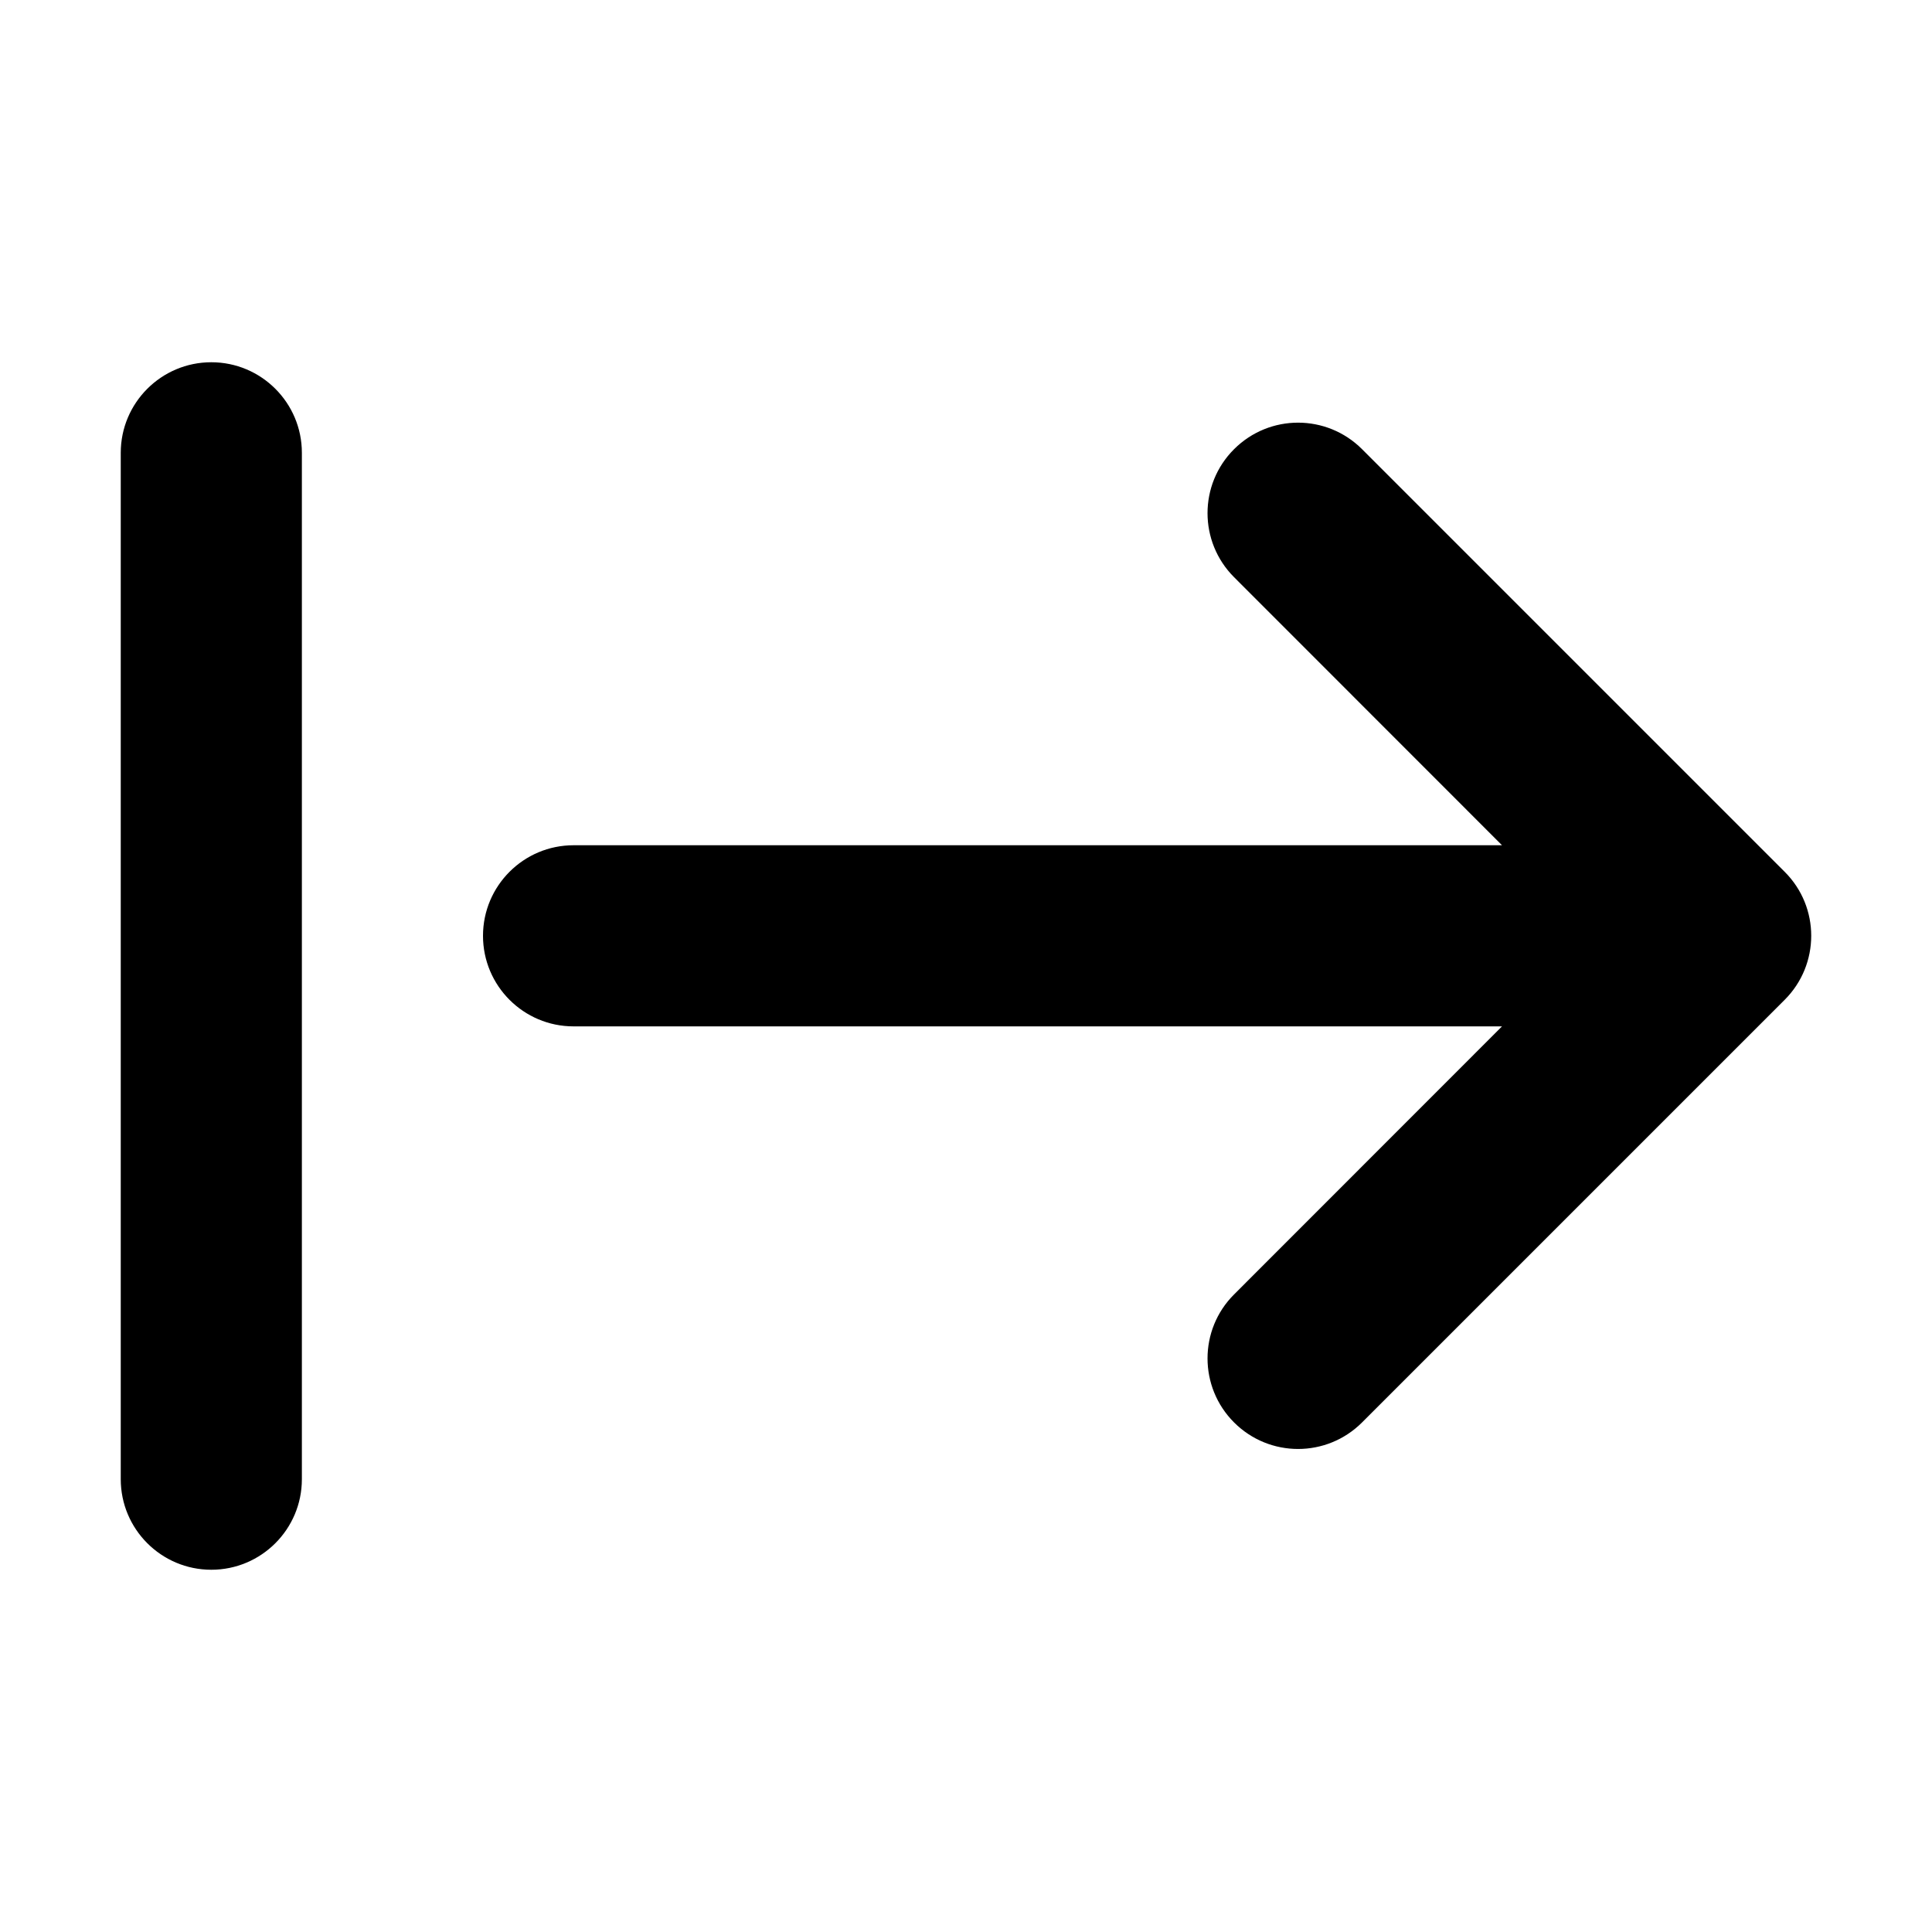
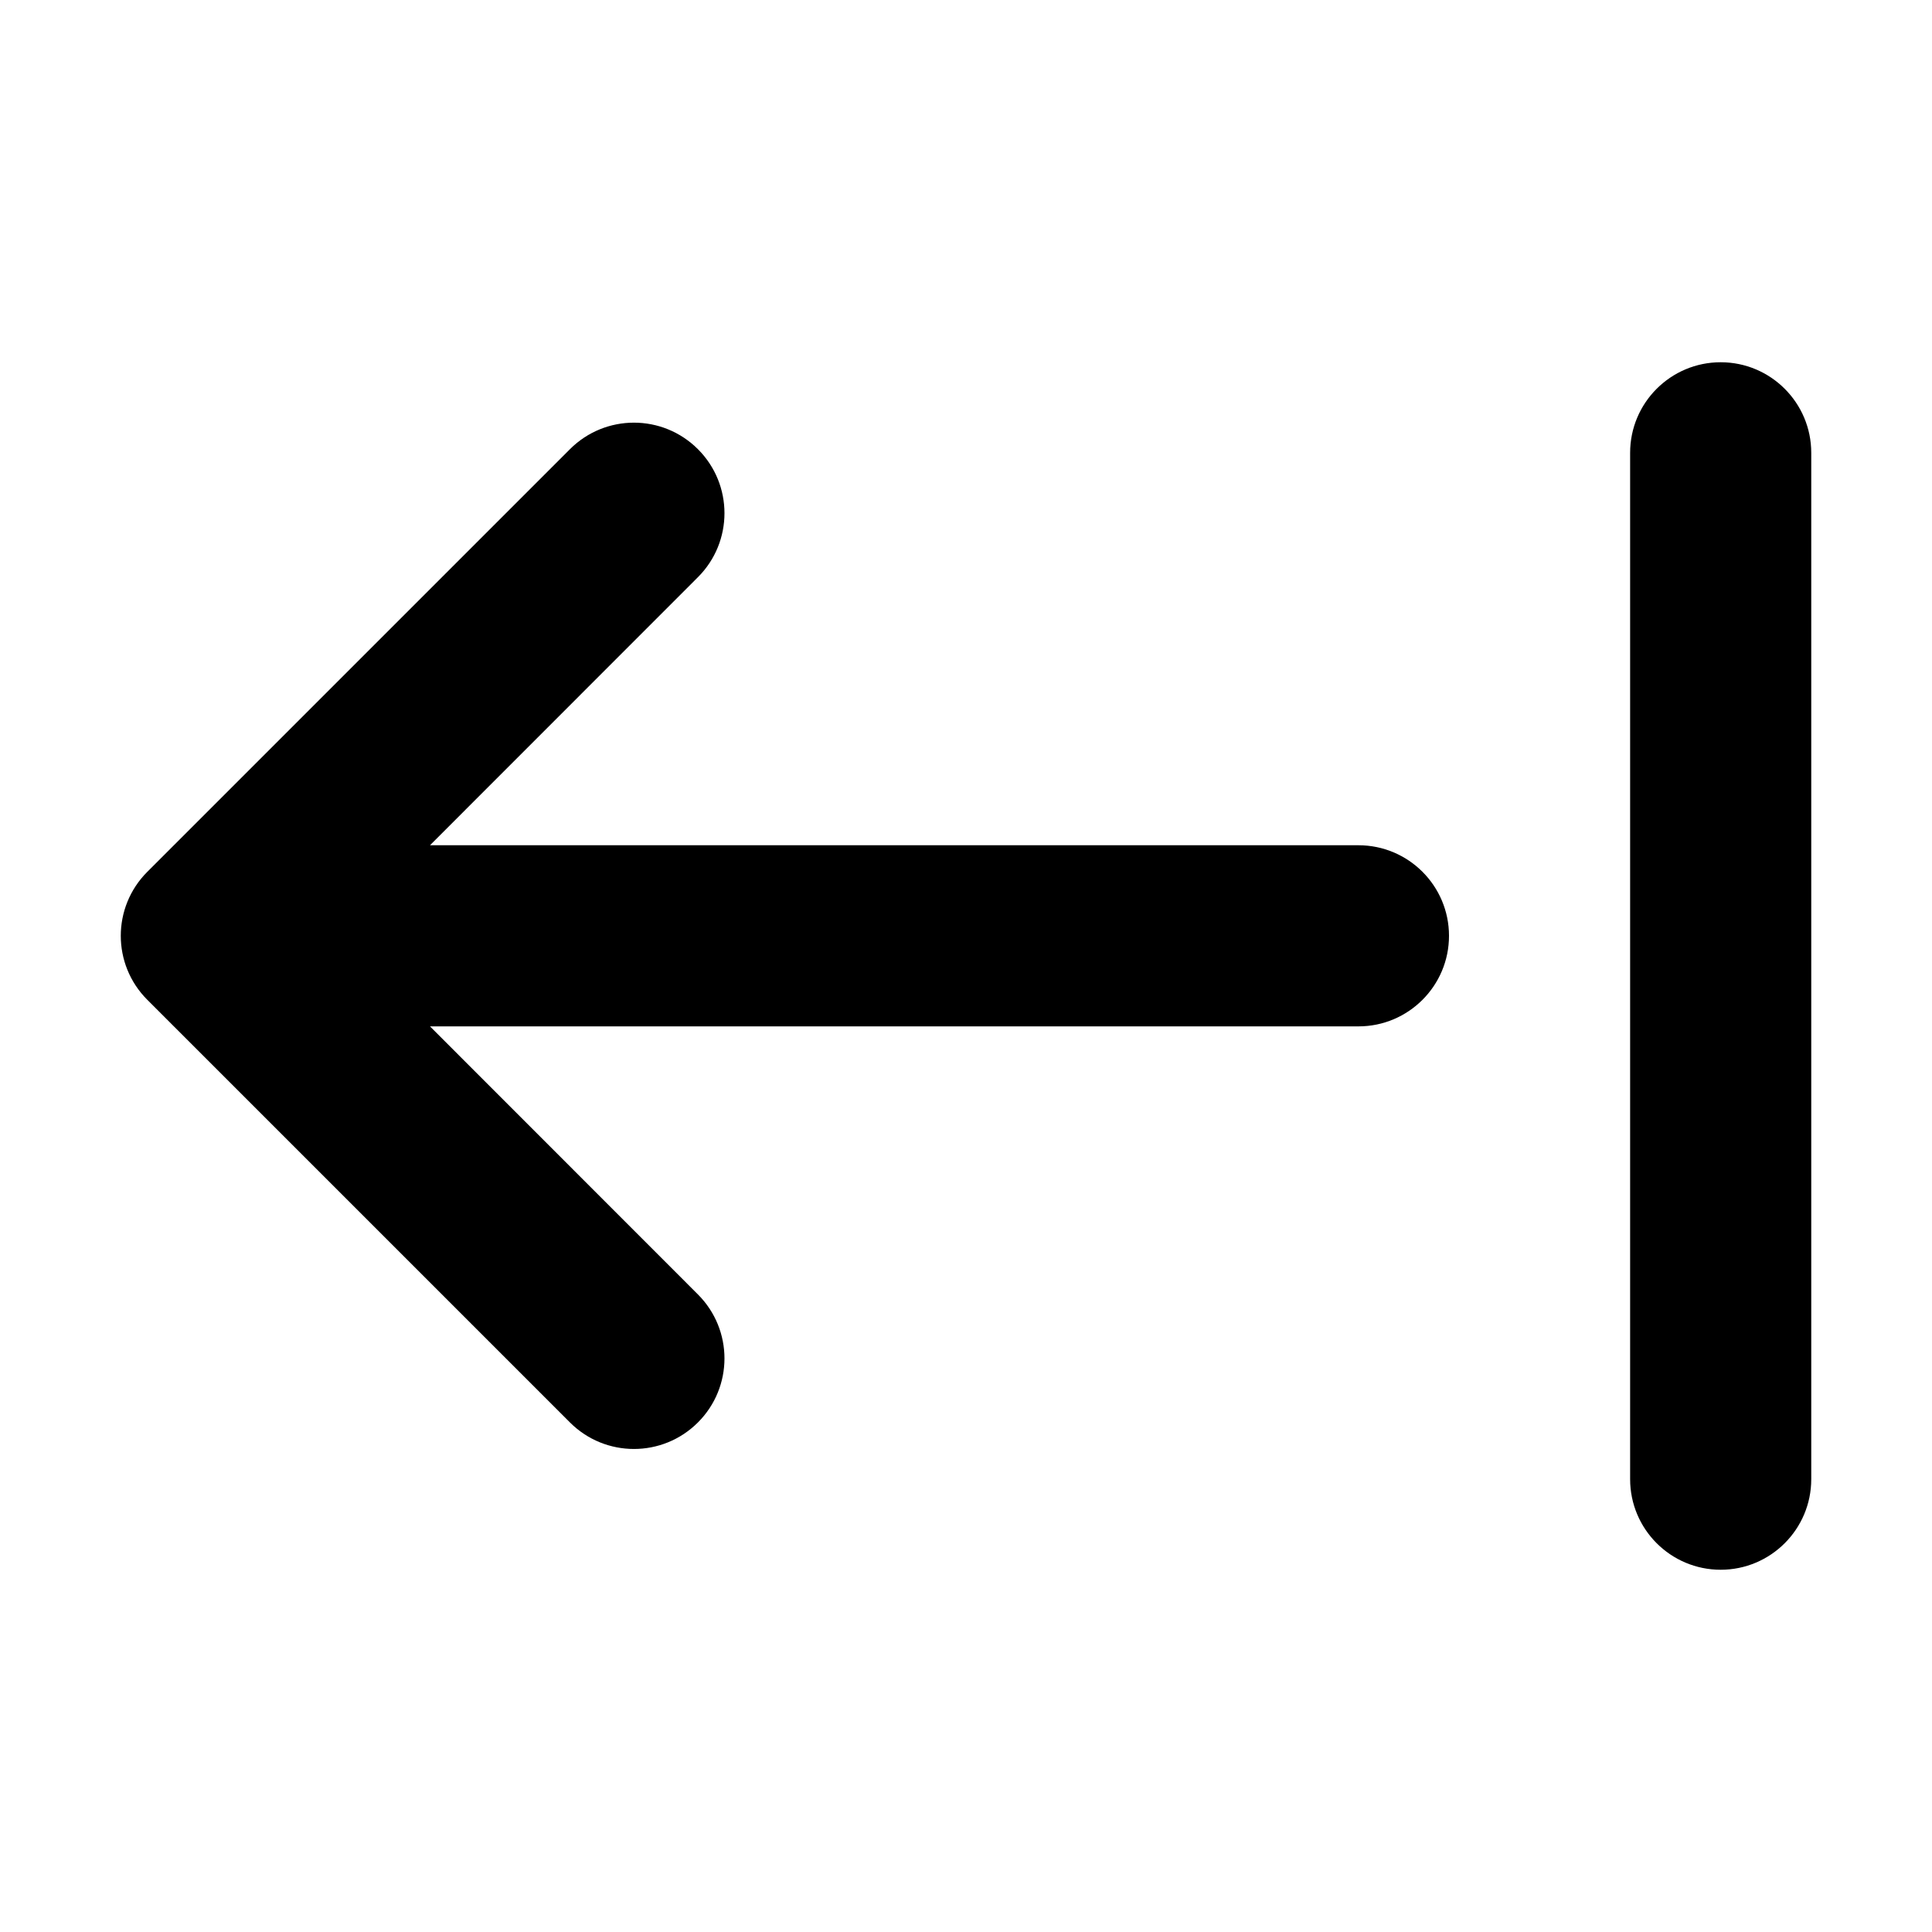
<svg xmlns="http://www.w3.org/2000/svg" viewBox="0 0 16 16" fill="none">
-   <path d="M1.75 3C2.164 3 2.5 3.336 2.5 3.75V12.25C2.5 12.664 2.164 13 1.75 13C1.336 13 1 12.664 1 12.25V3.75C1 3.336 1.336 3 1.75 3ZM10.22 3.72C10.513 3.427 10.987 3.427 11.28 3.72L14.78 7.22C15.073 7.512 15.073 7.987 14.78 8.28L11.28 11.78C10.987 12.073 10.513 12.073 10.22 11.78C9.927 11.487 9.927 11.012 10.22 10.72L12.439 8.5H4.75C4.336 8.5 4 8.164 4 7.75C4 7.336 4.336 7 4.75 7H12.439L10.22 4.78C9.927 4.487 9.927 4.012 10.22 3.72Z" fill="currentColor" />
+   <path d="M14.25 3C13.836 3 13.5 3.336 13.5 3.75V12.25C13.5 12.664 13.836 13 14.25 13C14.664 13 15 12.664 15 12.25V3.75C15 3.336 14.664 3 14.25 3ZM5.78 3.72C5.487 3.427 5.013 3.427 4.72 3.72L1.22 7.22C0.927 7.513 0.927 7.987 1.22 8.28L4.72 11.78C5.013 12.073 5.487 12.073 5.78 11.78C6.073 11.487 6.073 11.013 5.78 10.72L3.561 8.5H11.25C11.664 8.5 12 8.164 12 7.75C12 7.336 11.664 7 11.25 7H3.561L5.78 4.78C6.073 4.487 6.073 4.013 5.78 3.72Z" fill="currentColor" />
</svg>
